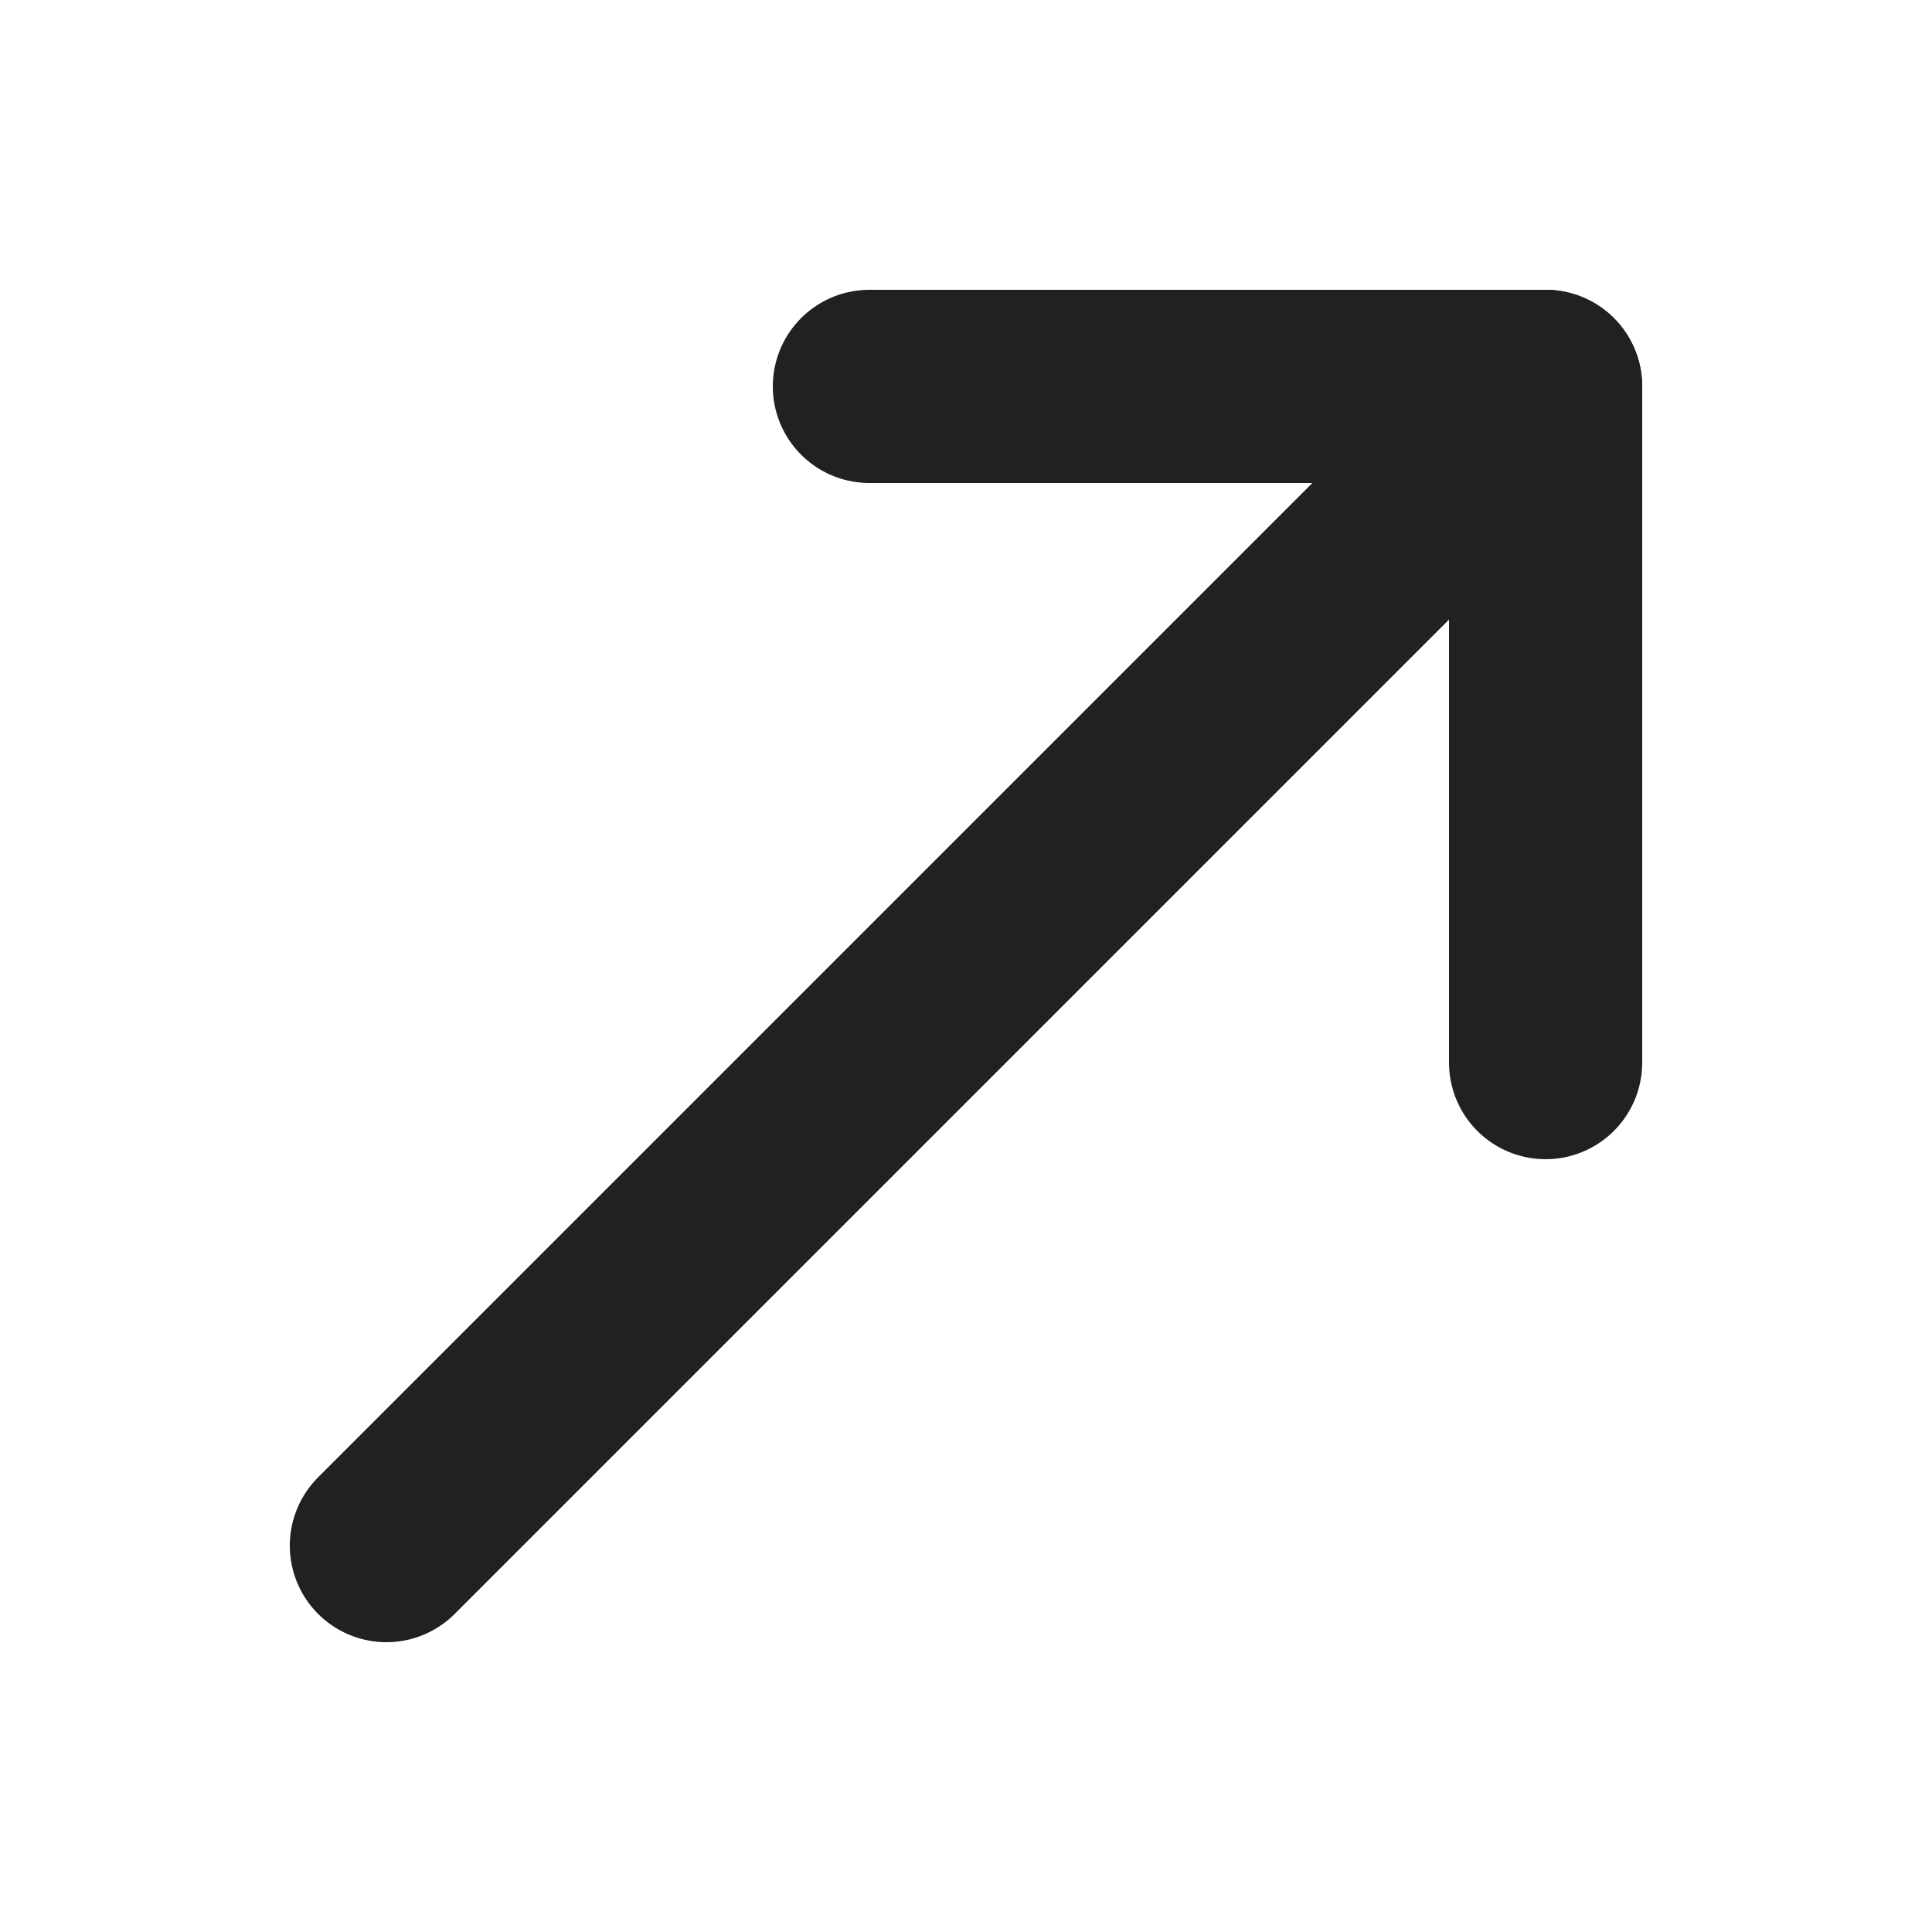
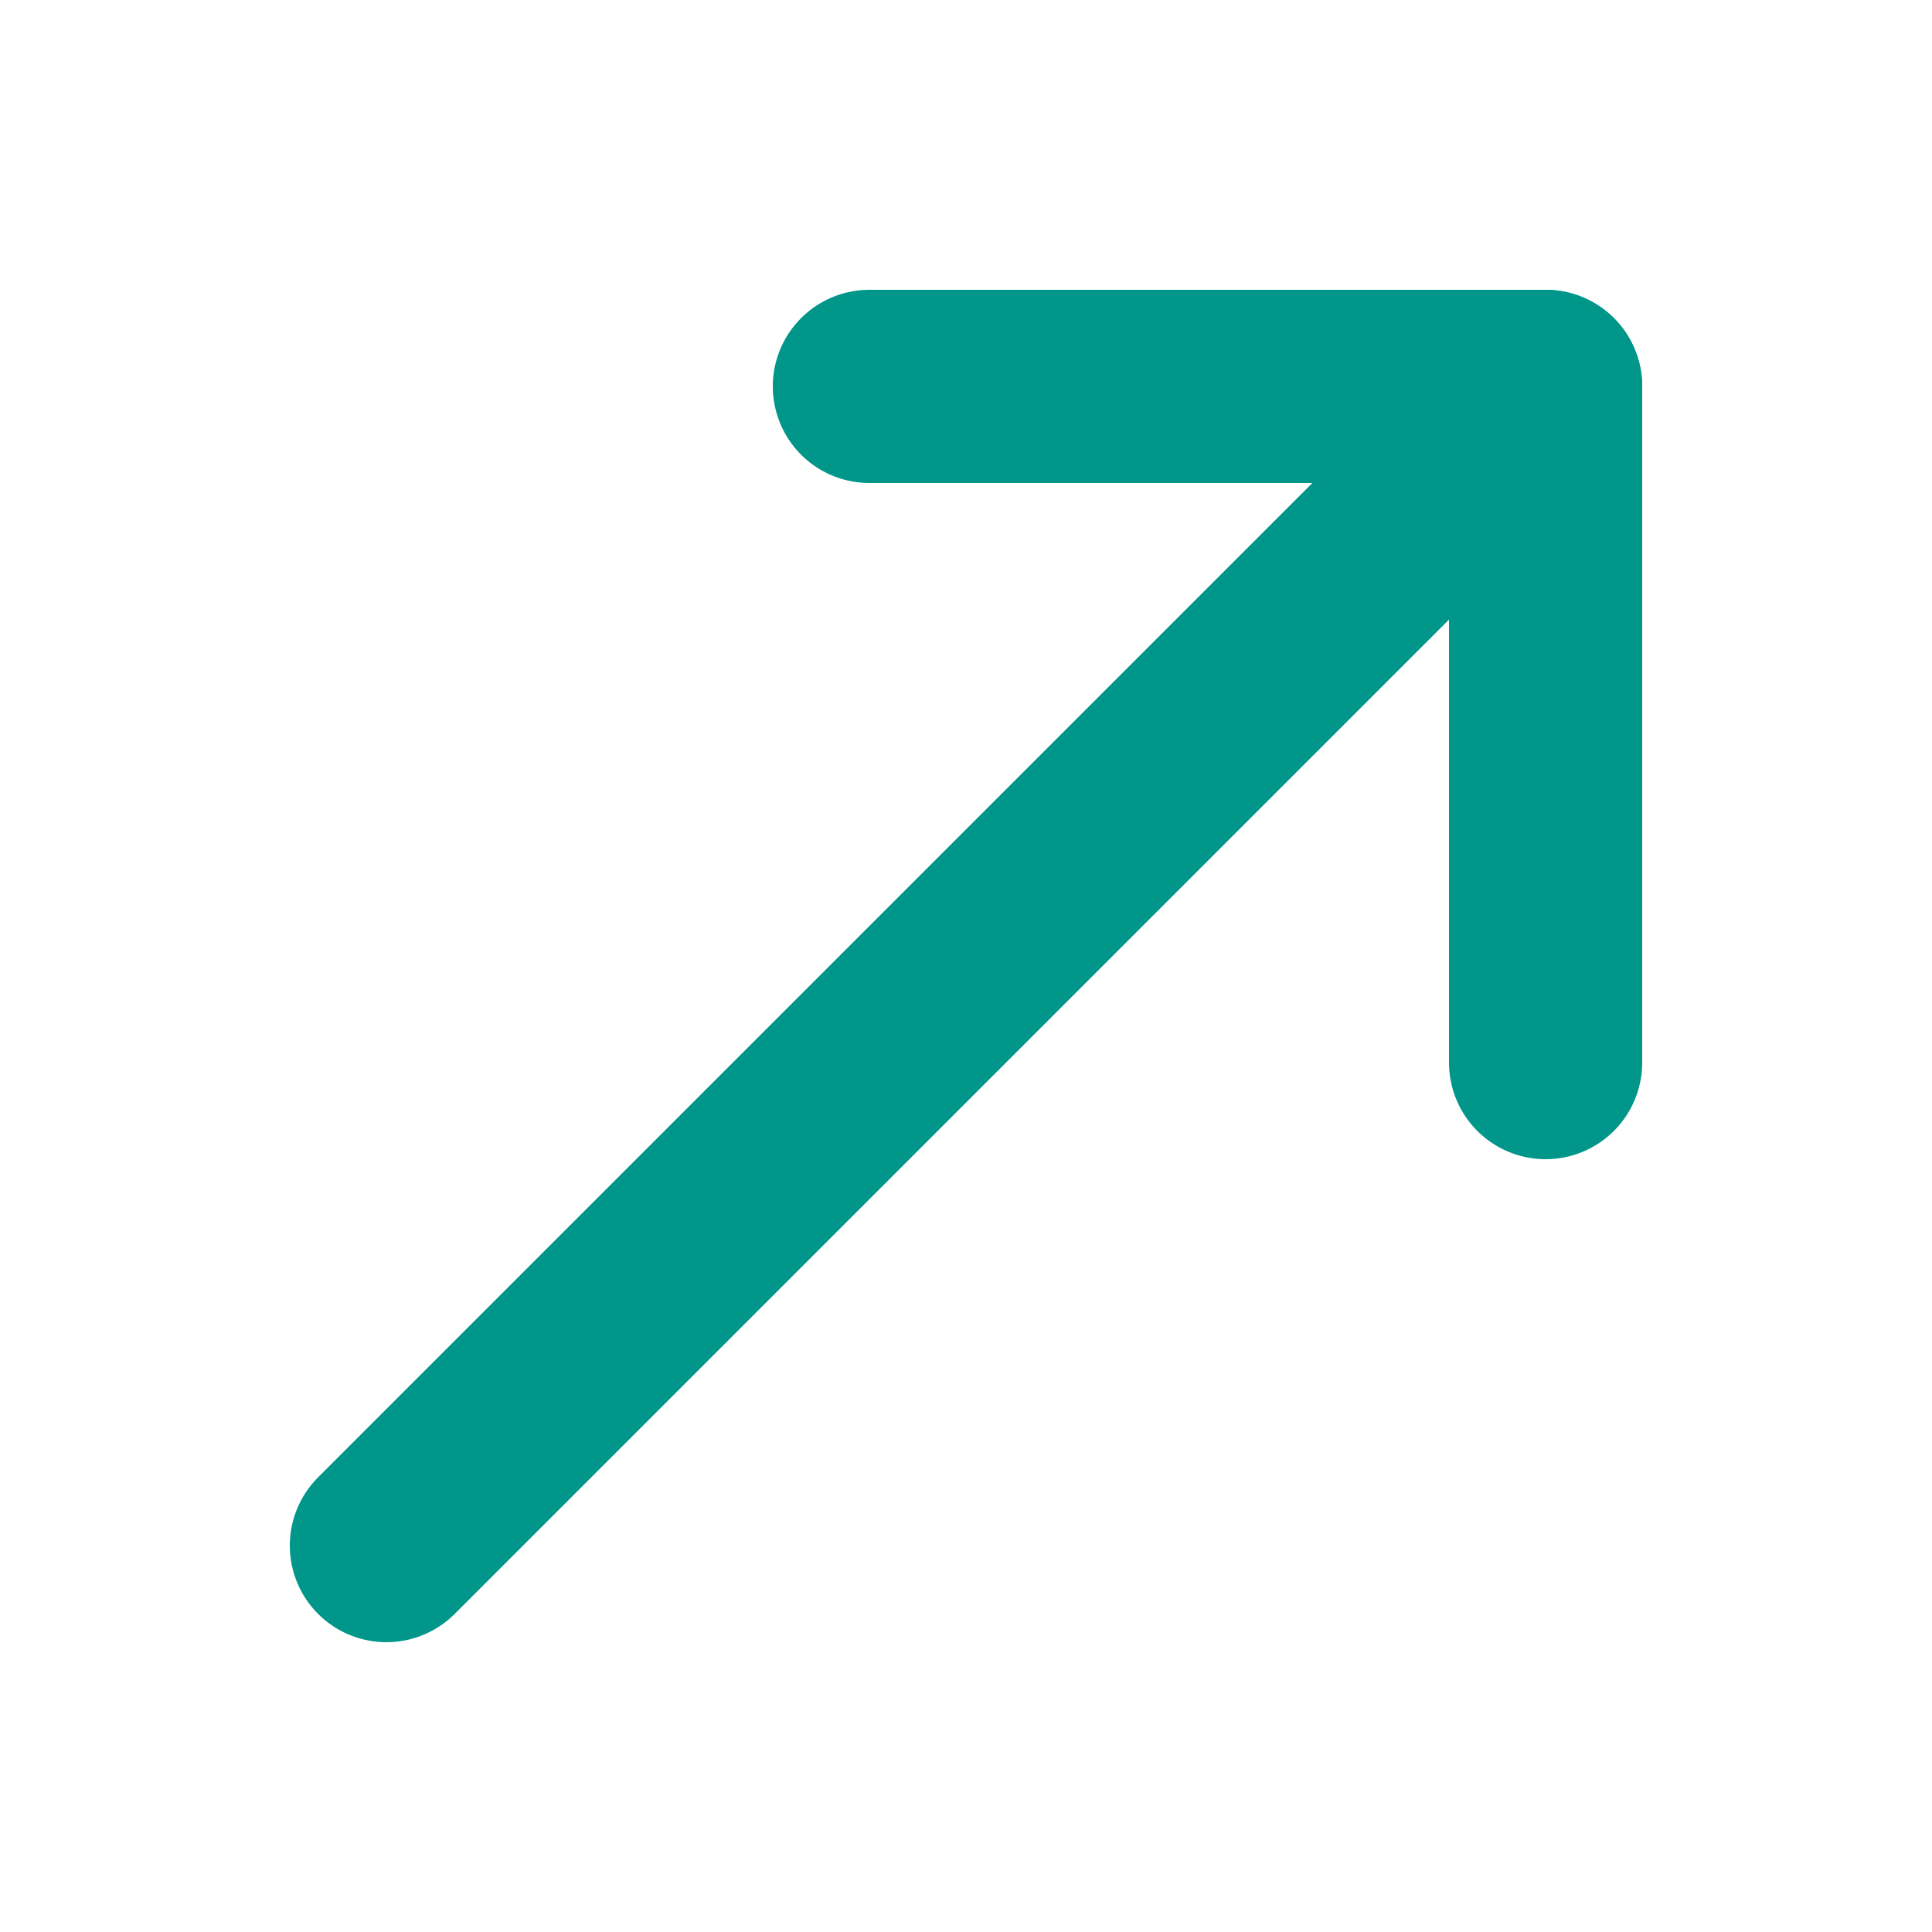
<svg xmlns="http://www.w3.org/2000/svg" height="24" width="24" viewBox="0 0 20 20">
-   <g fill="#212121" class="nc-icon-wrapper">
-     <line x1="4" y1="16" x2="16" y2="4" fill="none" stroke="#212121" stroke-linecap="round" stroke-linejoin="round" stroke-width="2" data-color="color-2" />
-     <polyline points="16 11 16 4 9 4" fill="none" stroke="#212121" stroke-linecap="round" stroke-linejoin="round" stroke-width="2" />
+   <g fill="#009689" class="nc-icon-wrapper">
+     <line x1="4" y1="16" x2="16" y2="4" fill="none" stroke="#009689" stroke-linecap="round" stroke-linejoin="round" stroke-width="2" data-color="color-2" />
+     <polyline points="16 11 16 4 9 4" fill="none" stroke="#009689" stroke-linecap="round" stroke-linejoin="round" stroke-width="2" />
  </g>
</svg>
